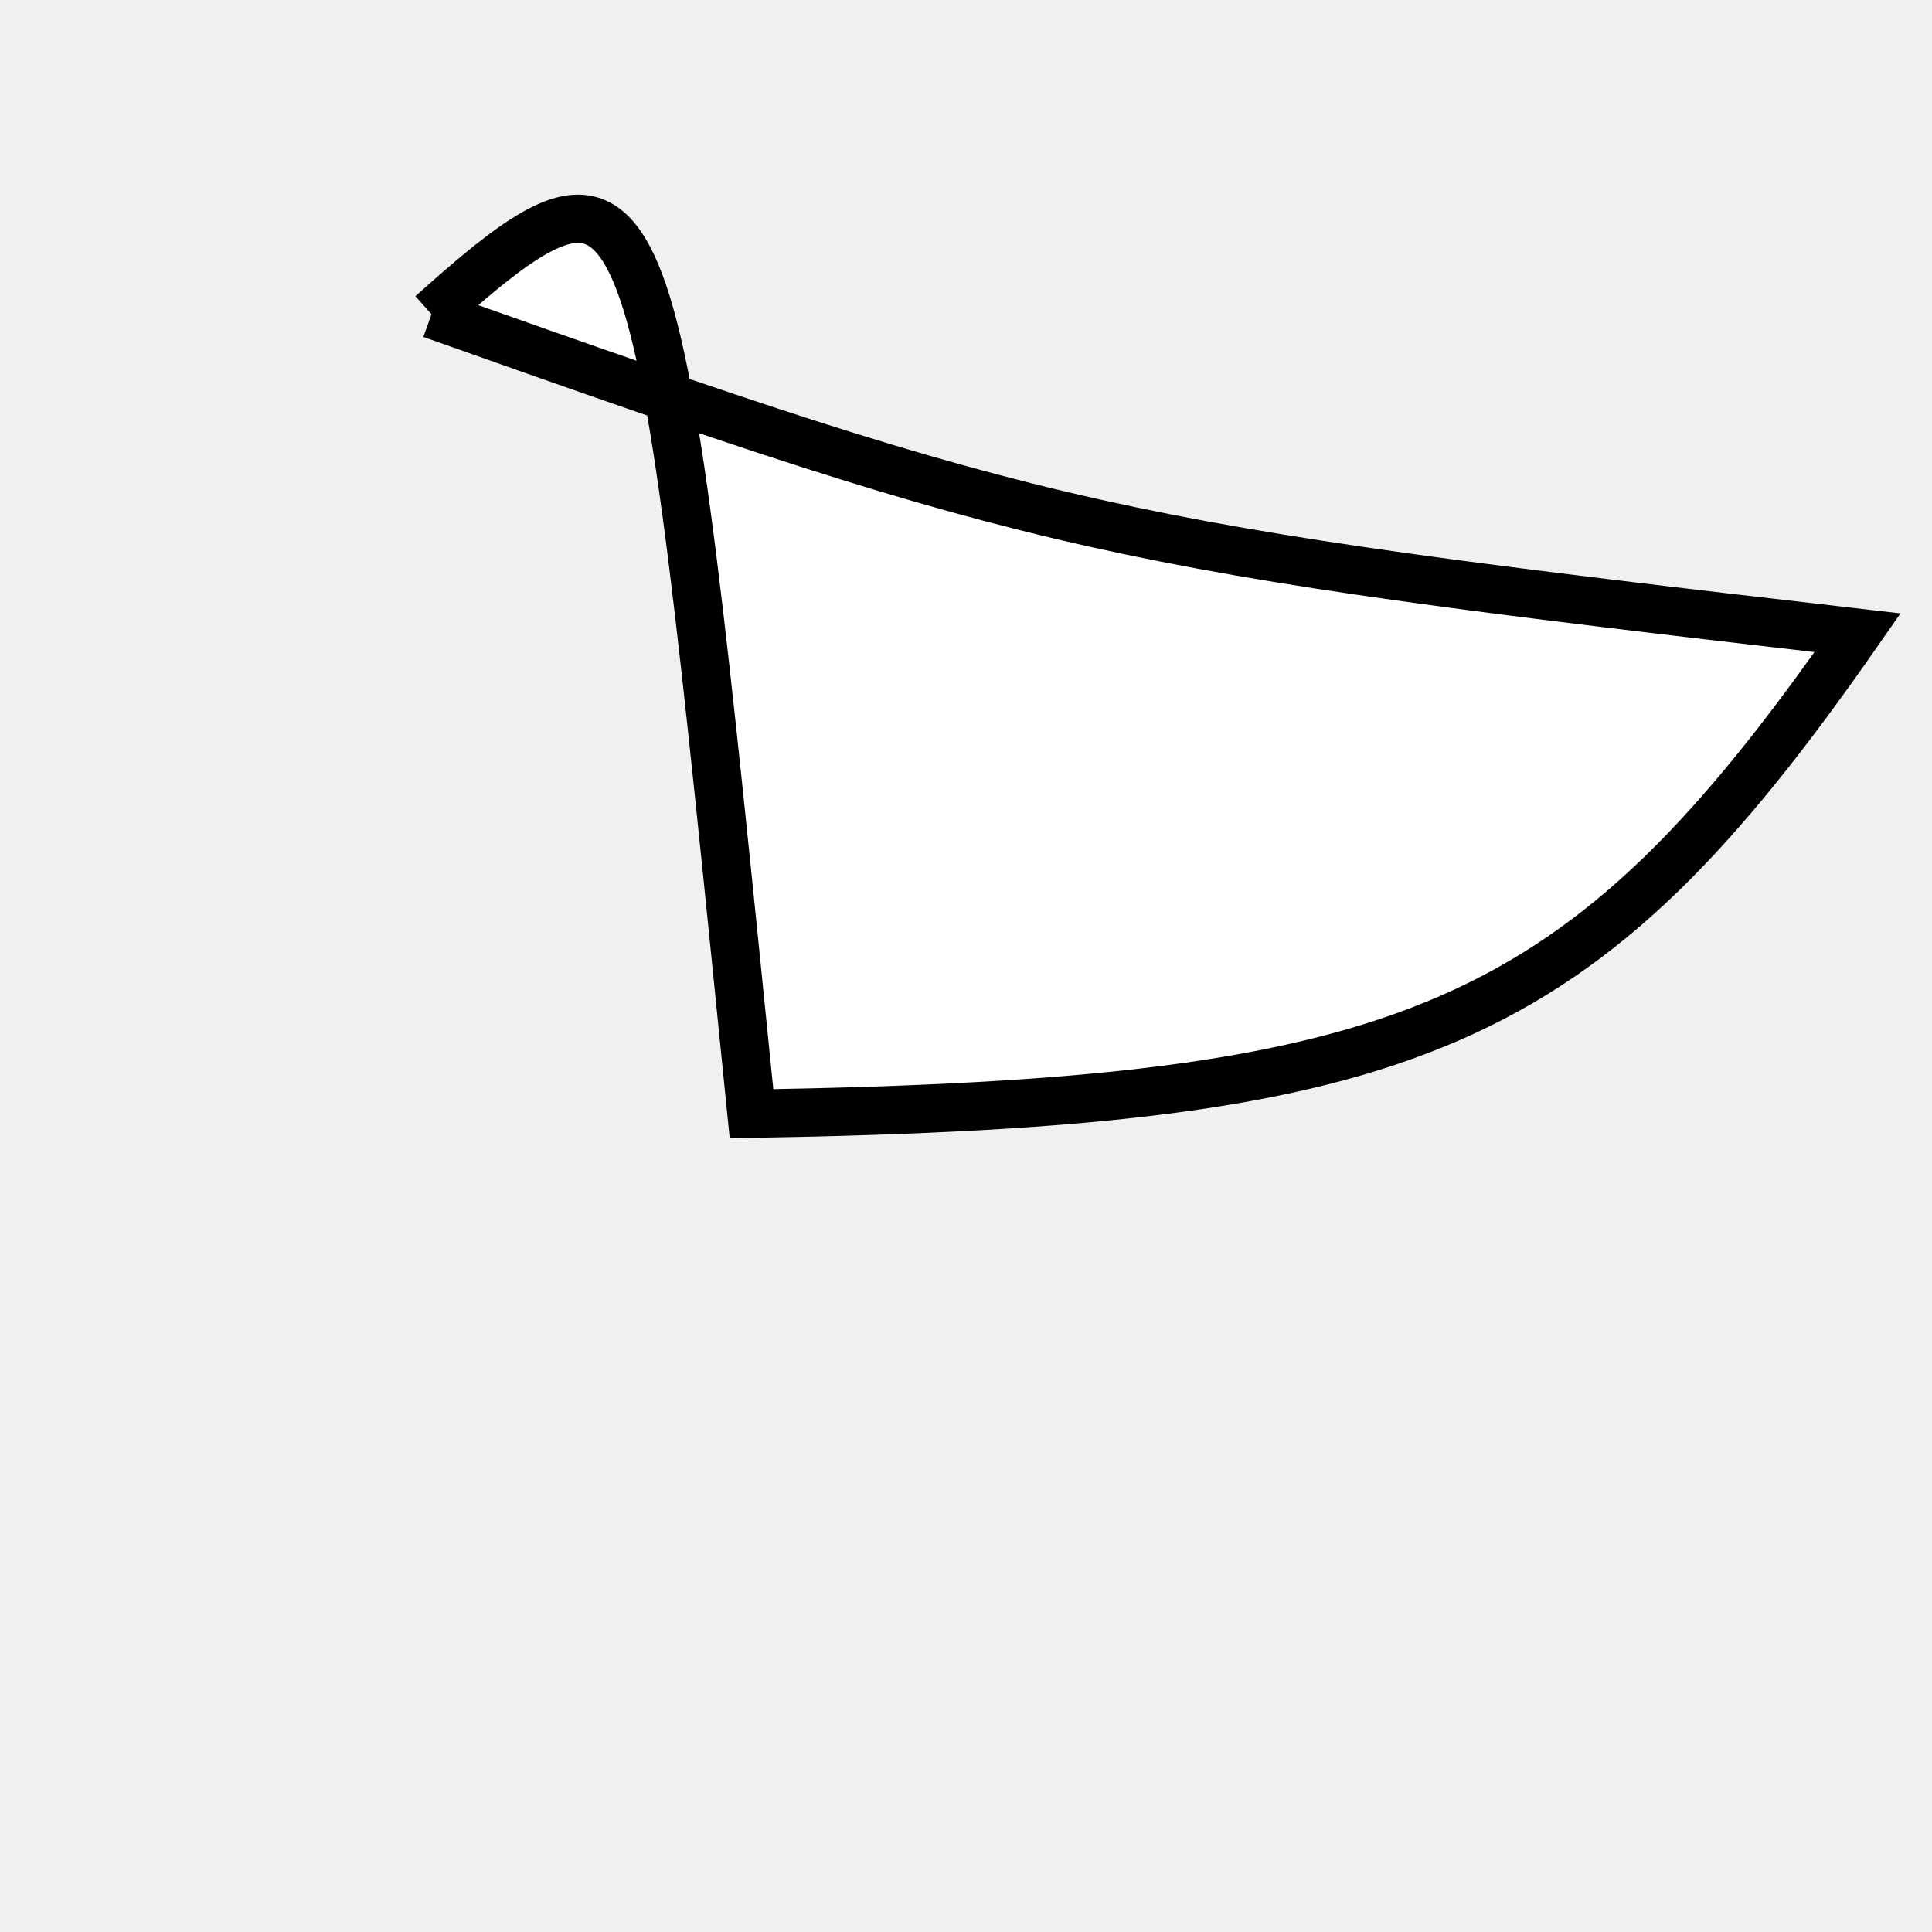
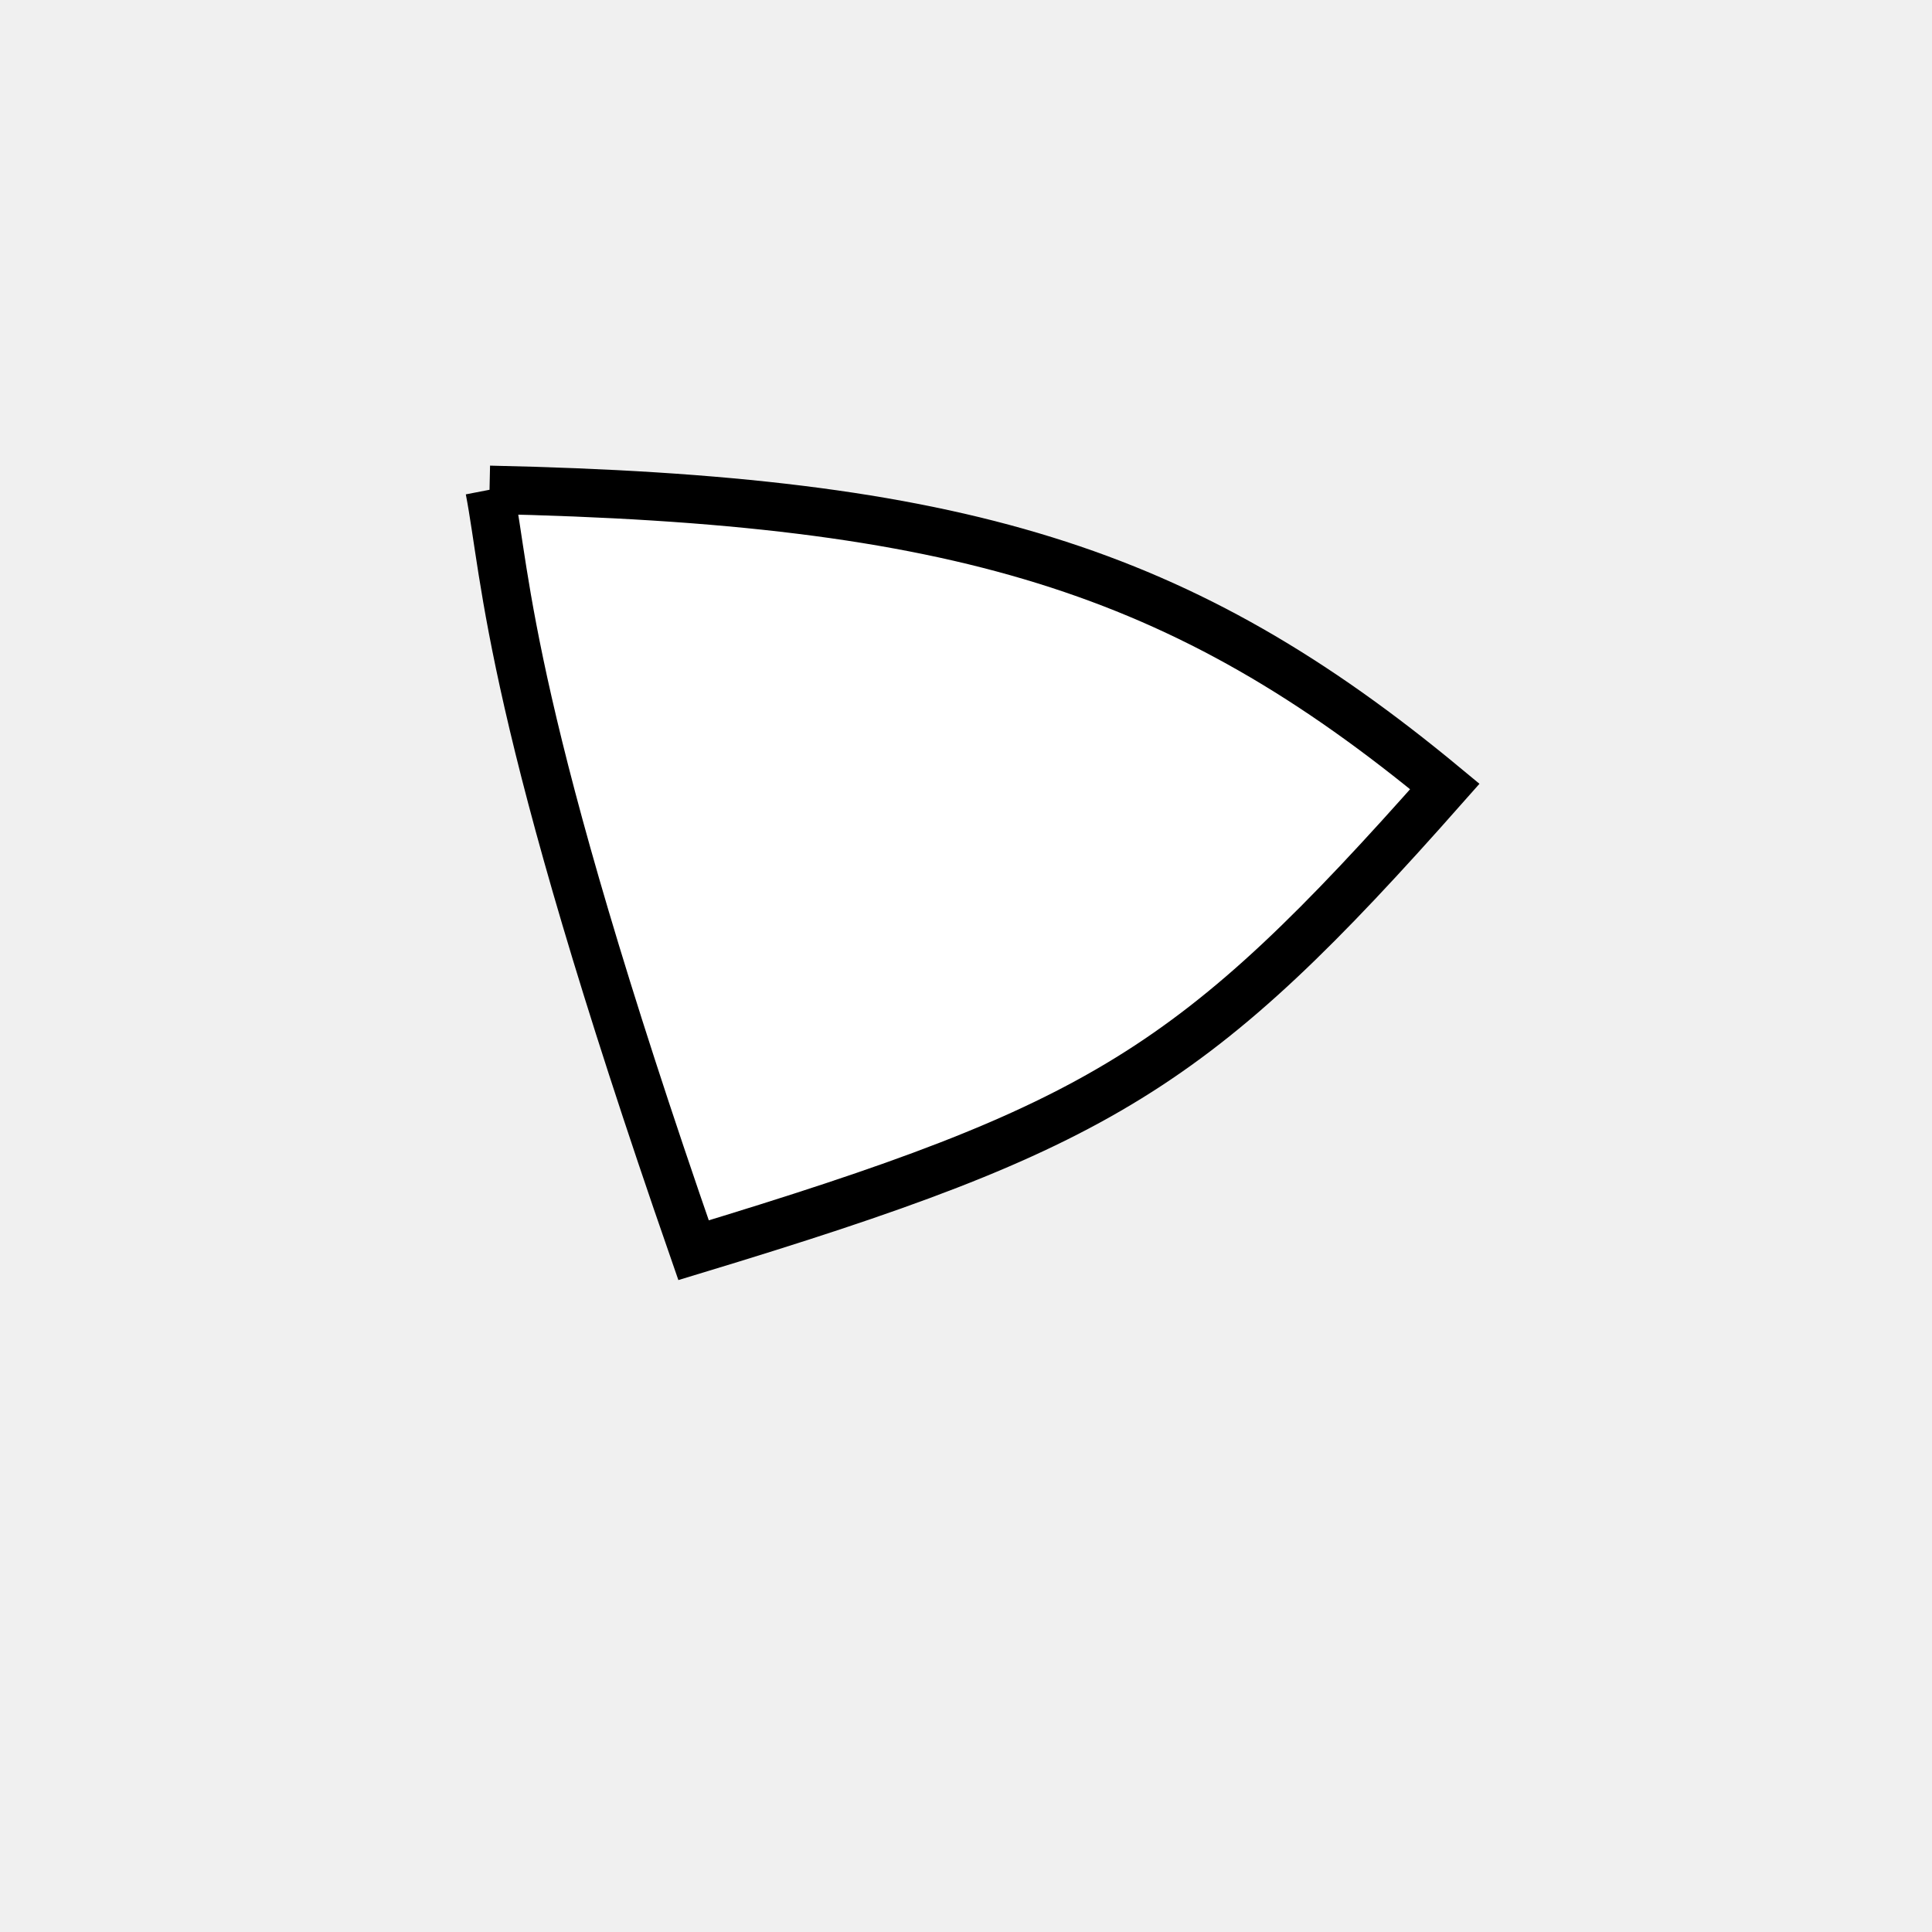
<svg xmlns="http://www.w3.org/2000/svg" width="200px" height="200px" viewBox="0 0 200 200" version="1.1">
-   <path d="M 44.664 32.525C 108.453 55.158 114.802 56.576 192.297 65.503 C 163.626 106.679 146.484 114.132 77.796 115.291 C 67.869 16.95 67.869 11.766 44.664 32.525" fill="white" stroke="black" stroke-width="5" />
+   <path d="M 50.676 50.702C 99.339 51.741 122.385 58.899 149.57 81.416 C 123.68 110.694 114.132 116.588 71.798 129.423 C 52.487 73.865 52.487 60.072 50.676 50.702" fill="white" stroke-dasharray="[0,0]" stroke="black" stroke-width="5" />
</svg>
